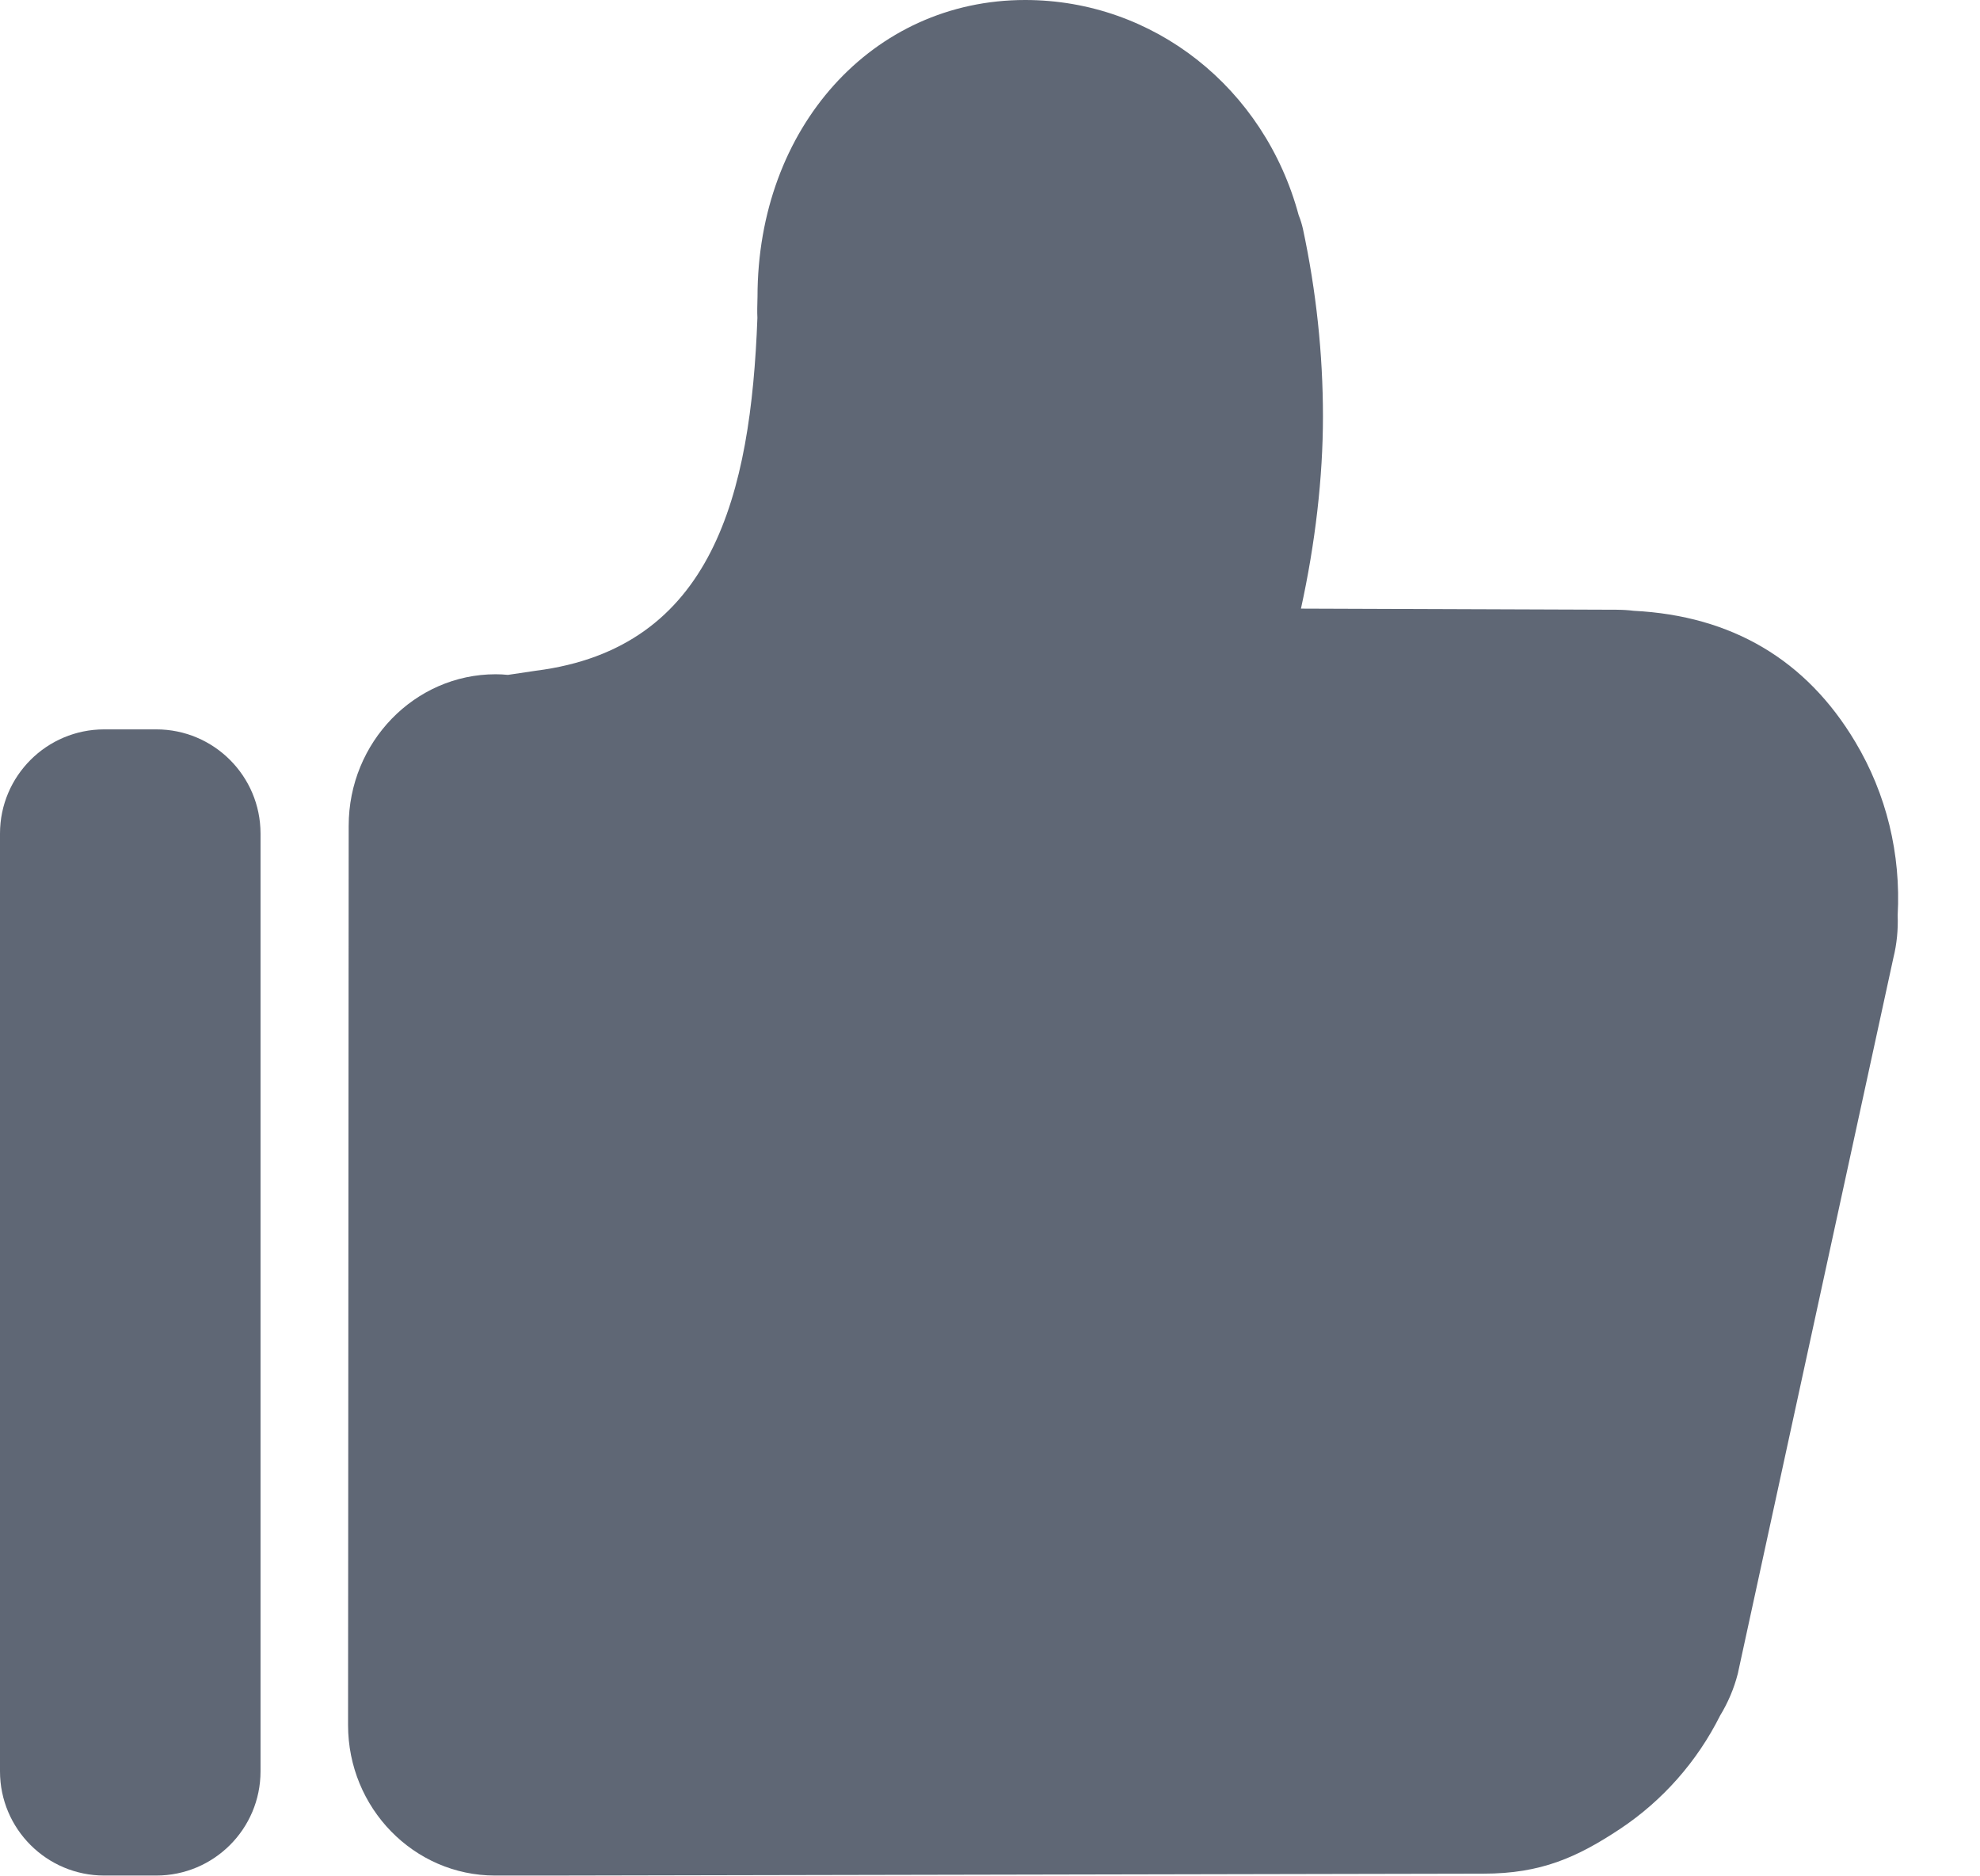
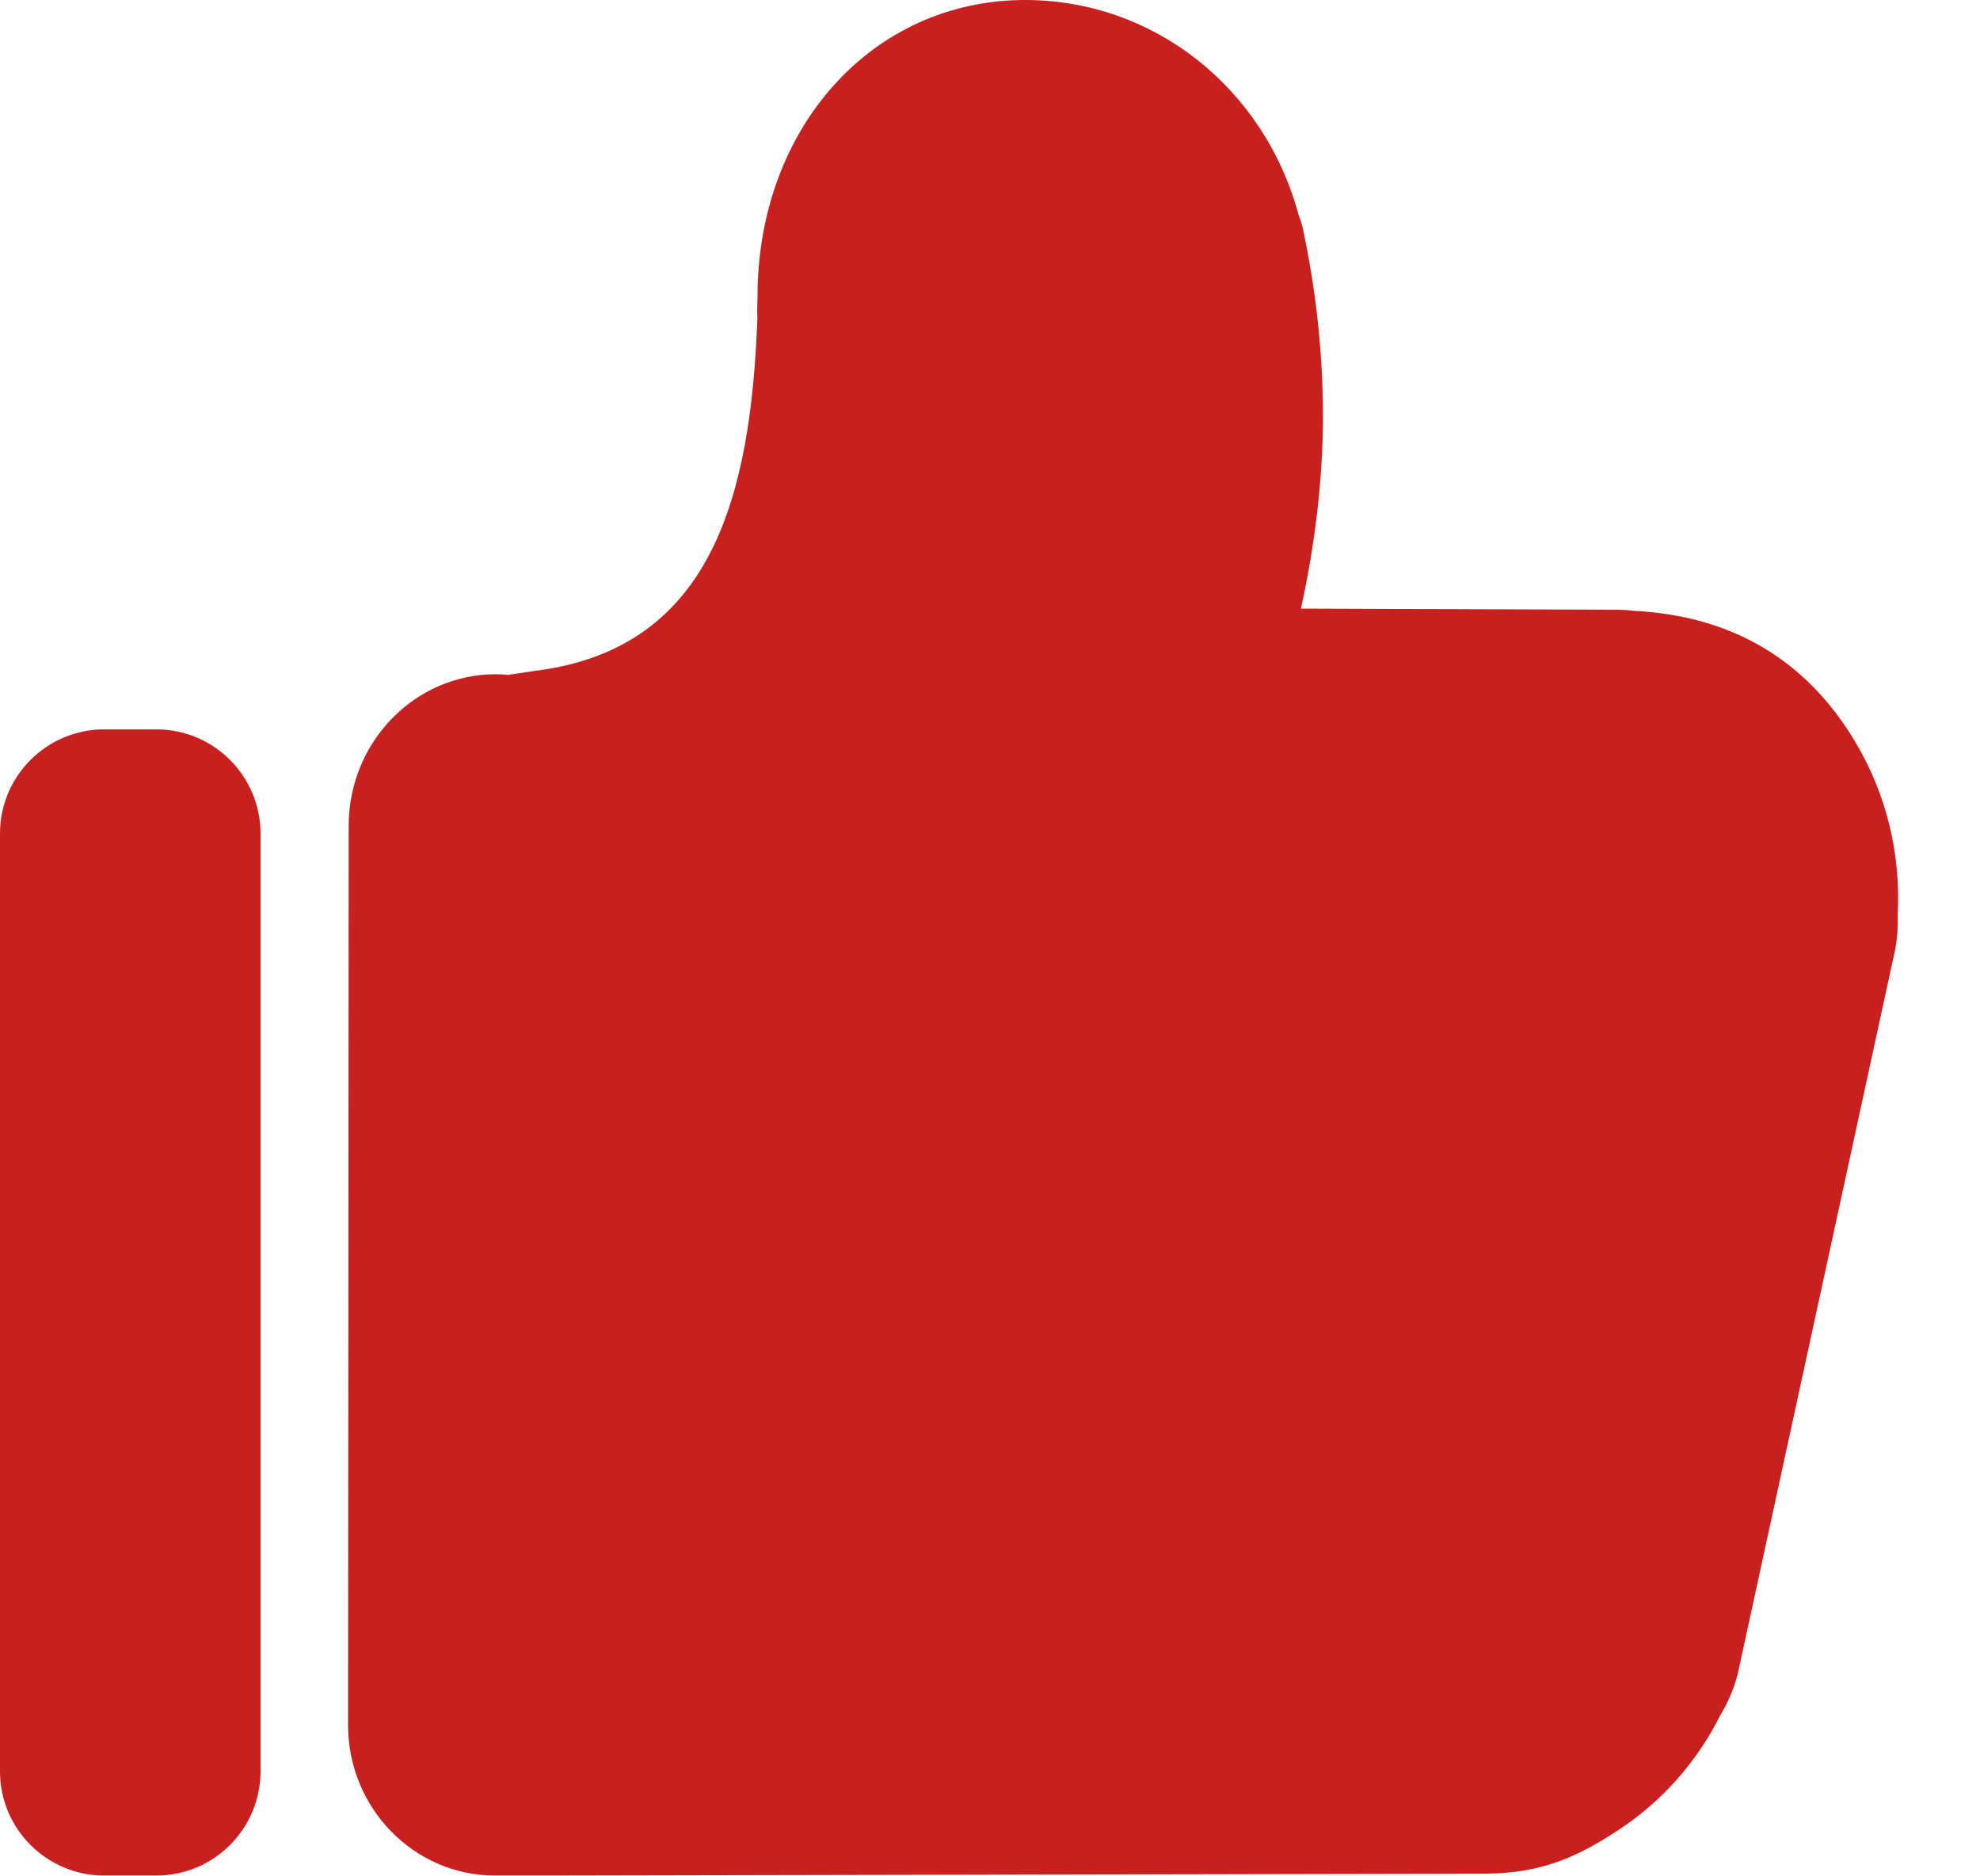
<svg xmlns="http://www.w3.org/2000/svg" width="19" height="18" viewBox="0 0 19 18" fill="none">
-   <path d="M17.803 7.12C17.334 6.333 16.619 5.91 15.678 5.862C15.621 5.855 15.566 5.852 15.514 5.852L12.484 5.841C12.621 5.216 12.695 4.584 12.695 3.997C12.695 3.397 12.63 2.791 12.503 2.197C12.493 2.152 12.479 2.107 12.462 2.065C12.133 0.843 11.071 0 9.837 0C8.373 0 7.269 1.225 7.269 2.849L7.268 2.89C7.267 2.932 7.265 2.988 7.268 3.051C7.205 4.744 6.842 6.221 5.143 6.437L4.874 6.477C4.834 6.473 4.795 6.471 4.756 6.471C3.979 6.471 3.346 7.124 3.346 7.925L3.34 16.556C3.34 17.352 3.972 18 4.75 18L5.251 18H5.252L14.235 17.982C14.788 17.982 15.135 17.825 15.547 17.552C15.954 17.281 16.285 16.907 16.506 16.465C16.582 16.34 16.639 16.206 16.675 16.066C16.677 16.057 16.68 16.048 16.681 16.039L18.169 9.192C18.202 9.059 18.215 8.922 18.21 8.785C18.242 8.195 18.102 7.62 17.803 7.12Z" fill="#5F6775" />
-   <path d="M0 8C0 7.448 0.448 7 1 7H1.5C2.052 7 2.5 7.448 2.5 8V17C2.5 17.552 2.052 18 1.5 18H1C0.448 18 0 17.552 0 17L0 8Z" fill="#5F6775" />
+   <path d="M17.803 7.12C17.334 6.333 16.619 5.91 15.678 5.862C15.621 5.855 15.566 5.852 15.514 5.852L12.484 5.841C12.621 5.216 12.695 4.584 12.695 3.997C12.695 3.397 12.63 2.791 12.503 2.197C12.493 2.152 12.479 2.107 12.462 2.065C12.133 0.843 11.071 0 9.837 0C8.373 0 7.269 1.225 7.269 2.849L7.268 2.89C7.267 2.932 7.265 2.988 7.268 3.051C7.205 4.744 6.842 6.221 5.143 6.437L4.874 6.477C4.834 6.473 4.795 6.471 4.756 6.471C3.979 6.471 3.346 7.124 3.346 7.925L3.34 16.556C3.34 17.352 3.972 18 4.75 18L5.251 18H5.252L14.235 17.982C14.788 17.982 15.135 17.825 15.547 17.552C15.954 17.281 16.285 16.907 16.506 16.465C16.582 16.34 16.639 16.206 16.675 16.066C16.677 16.057 16.68 16.048 16.681 16.039L18.169 9.192C18.202 9.059 18.215 8.922 18.21 8.785C18.242 8.195 18.102 7.62 17.803 7.12Z" fill="#C8201E" />
+   <path d="M0 8C0 7.448 0.448 7 1 7H1.5C2.052 7 2.5 7.448 2.5 8V17C2.5 17.552 2.052 18 1.5 18H1C0.448 18 0 17.552 0 17L0 8Z" fill="#C8201E" />
</svg>
